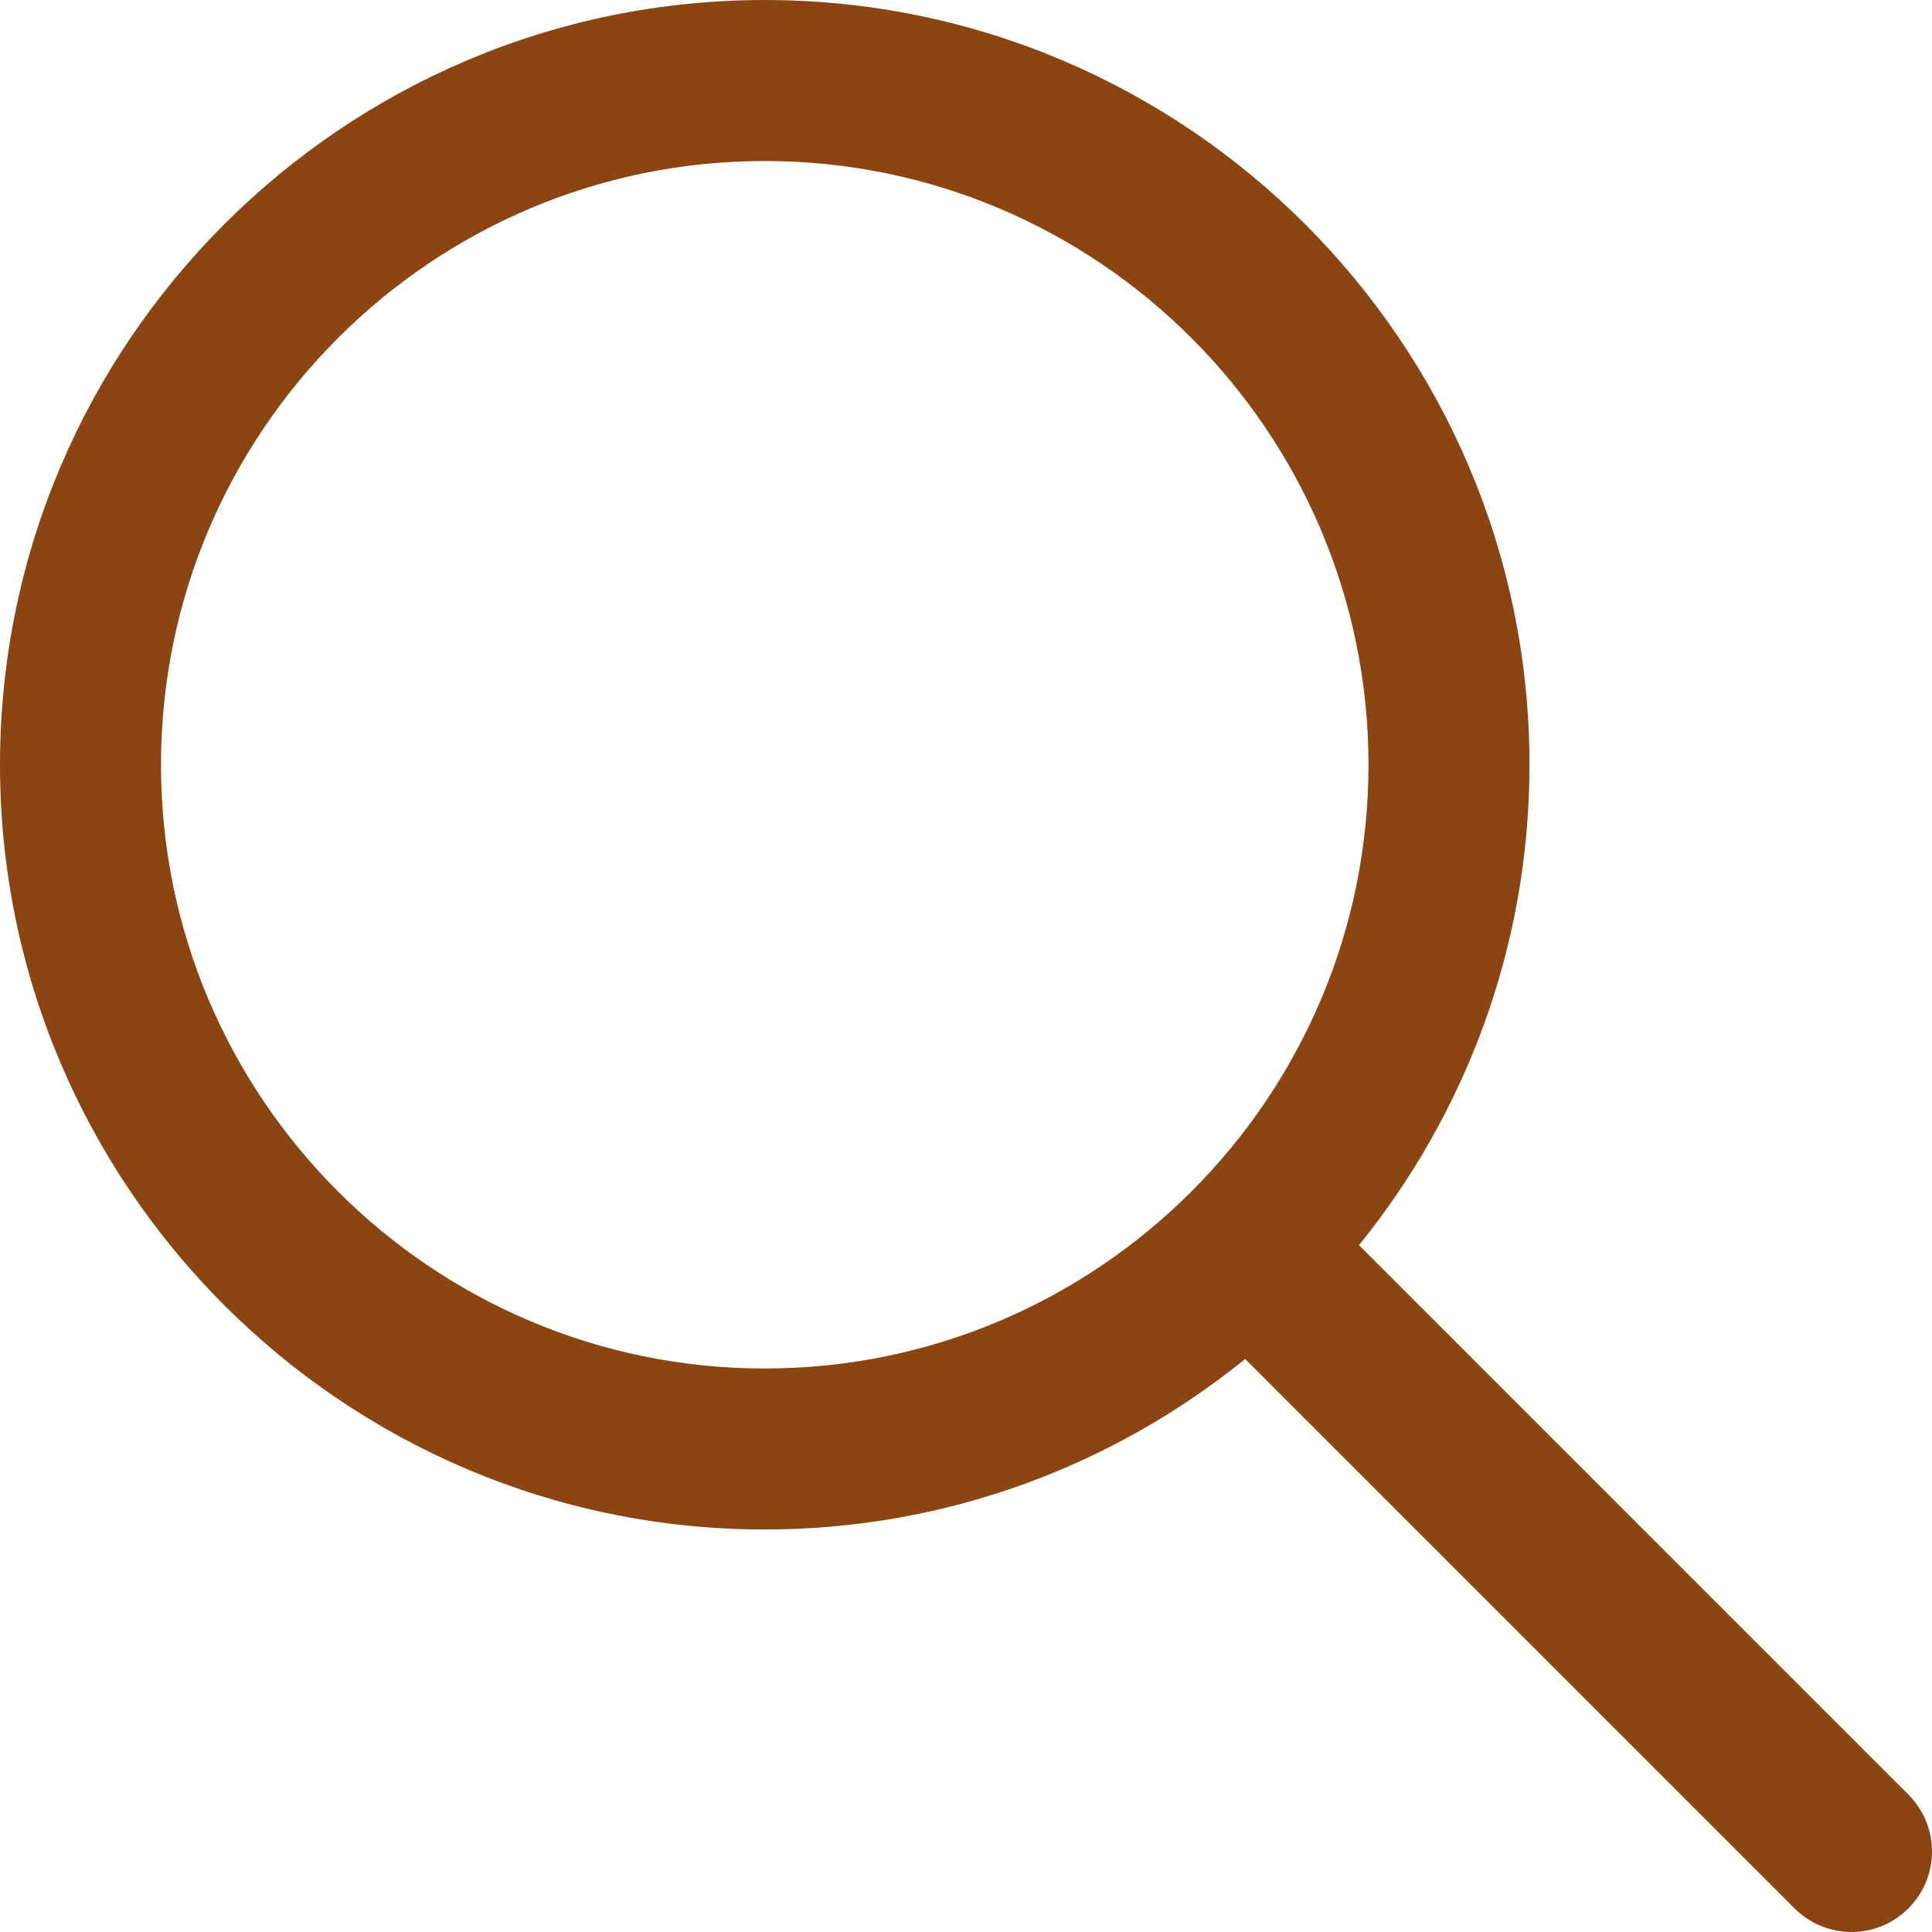
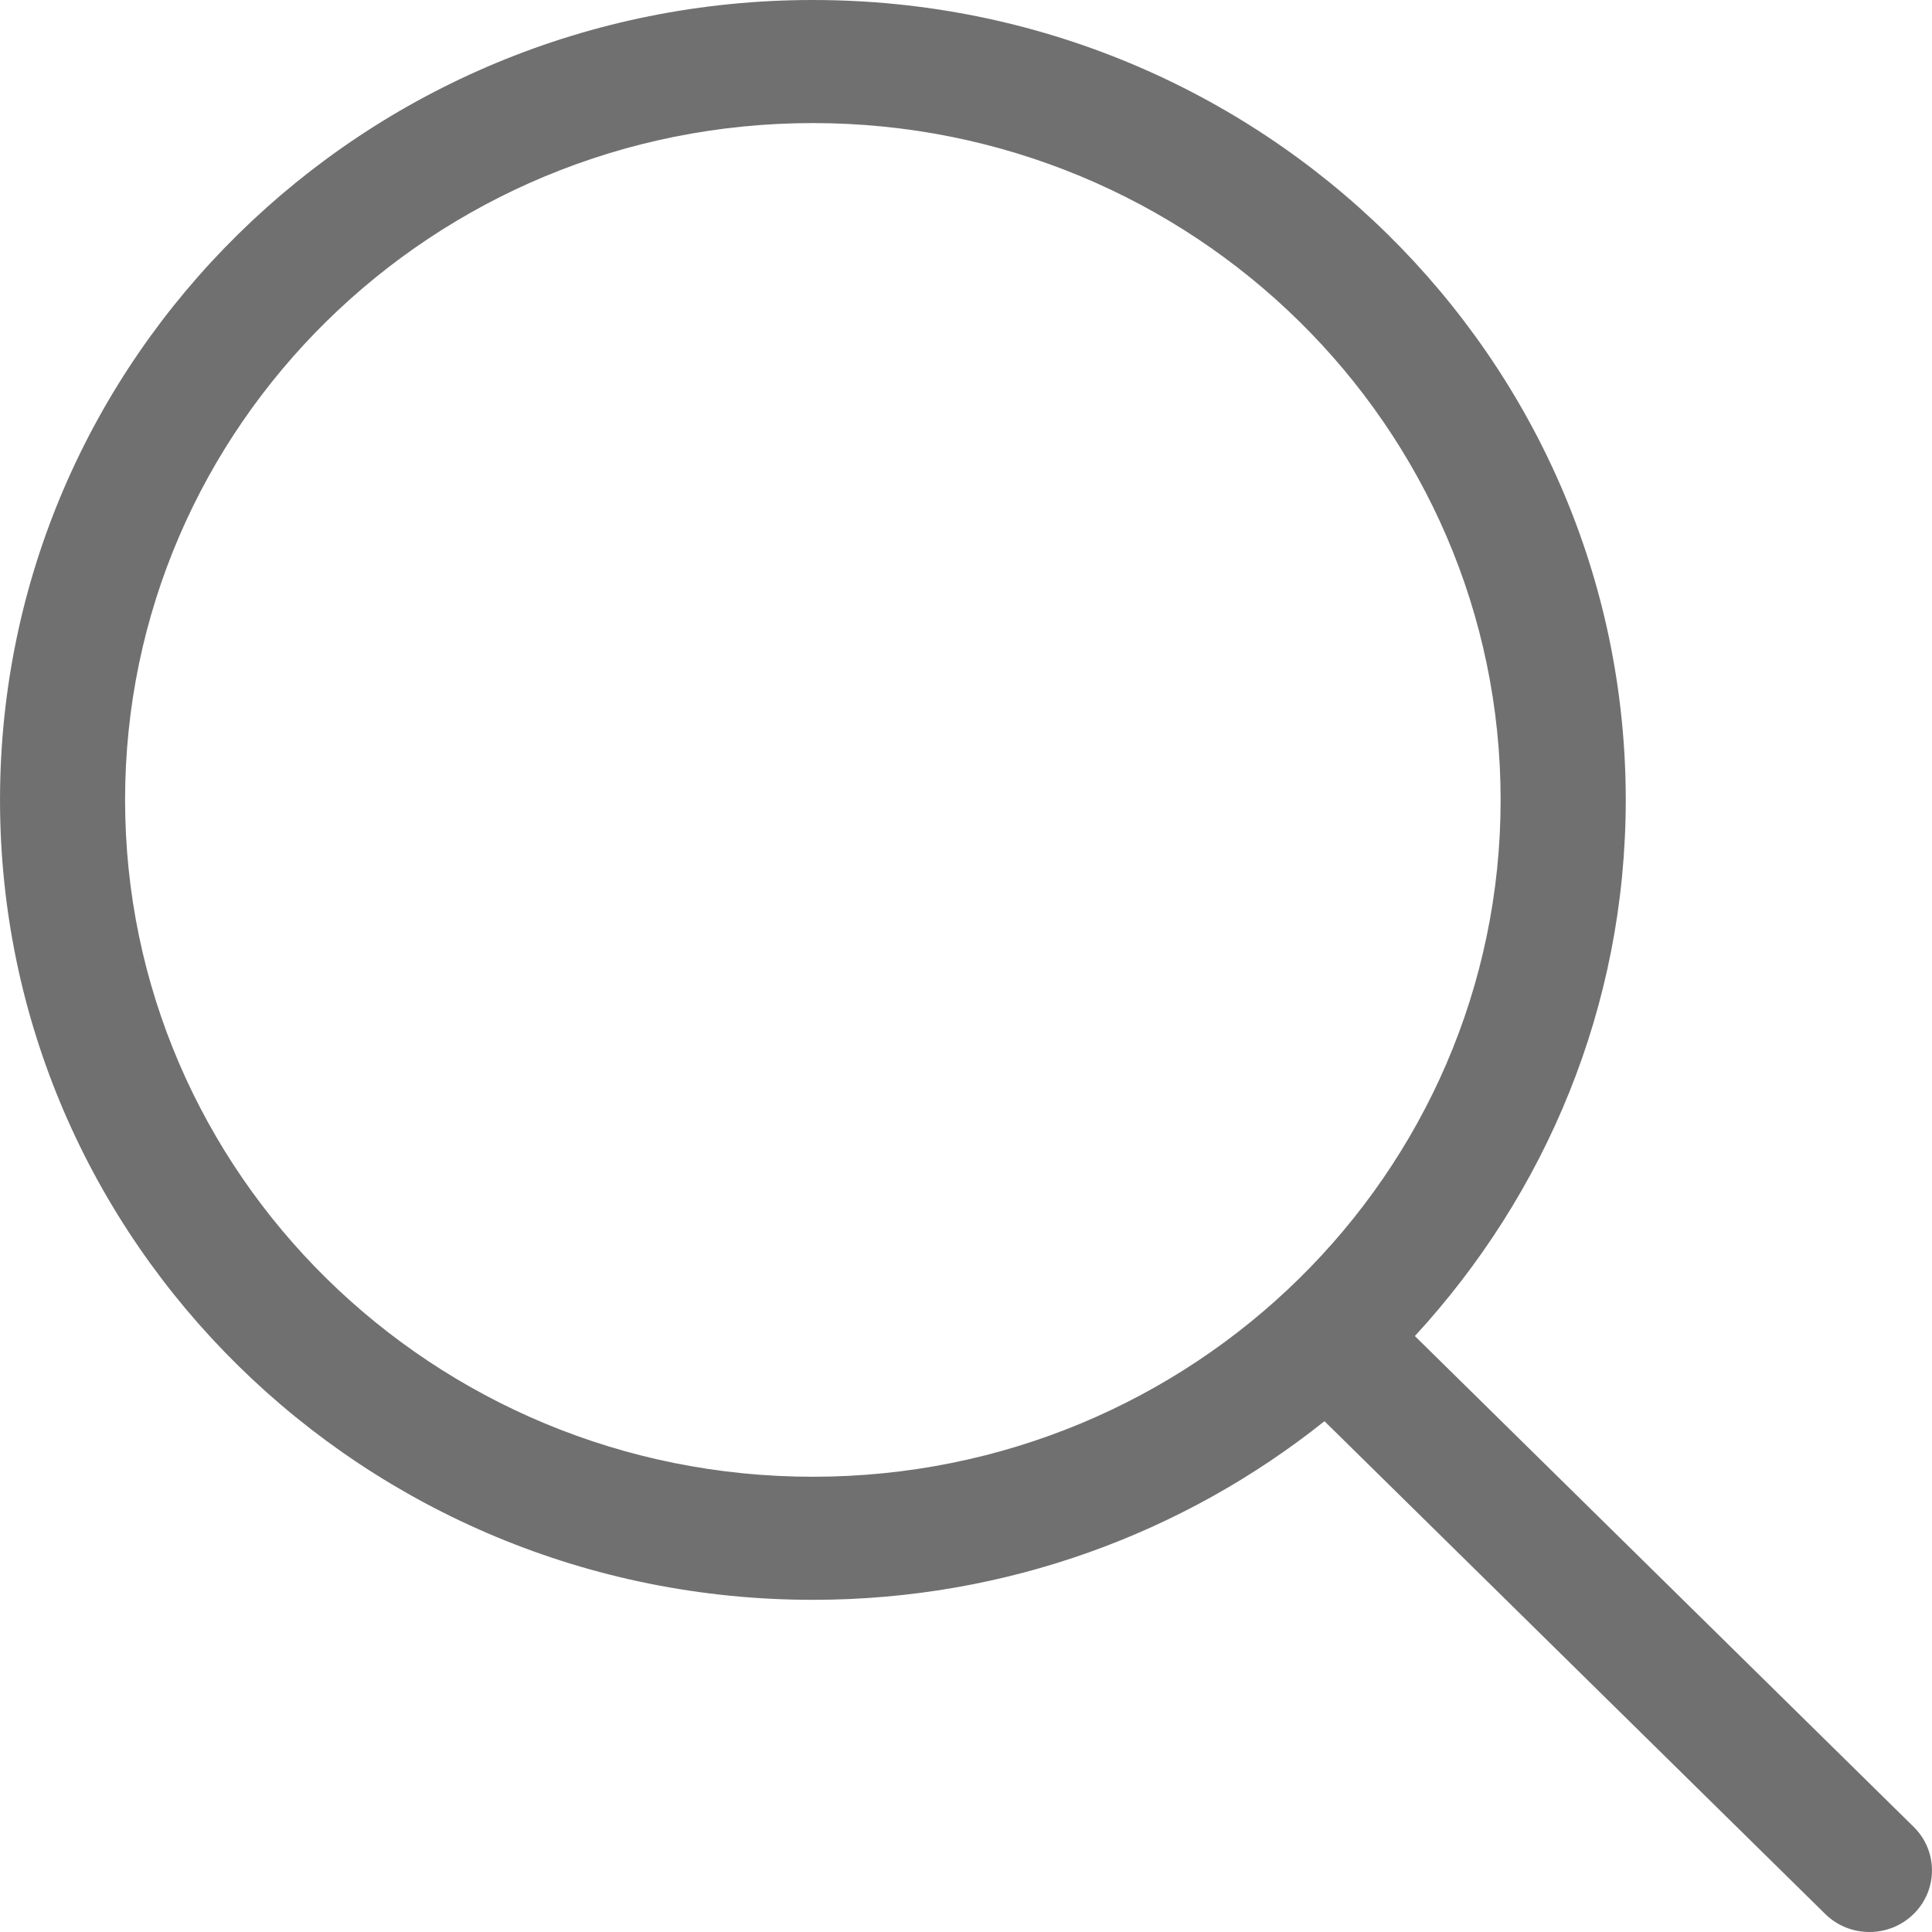
- <svg xmlns="http://www.w3.org/2000/svg" version="1.1" width="512" height="512" x="0" y="0" viewBox="0 0 512.005 512.005" style="enable-background:new 0 0 512 512" xml:space="preserve" class="">
+ <svg xmlns="http://www.w3.org/2000/svg" version="1.1" width="512" height="512" x="0" y="0" viewBox="0 0 612.01 612.01" style="enable-background:new 0 0 512 512" xml:space="preserve" class="">
  <g>
    <g>
-       <g>
-         <path d="M505.749,475.587l-145.6-145.6c28.203-34.837,45.184-79.104,45.184-127.317c0-111.744-90.923-202.667-202.667-202.667    S0,90.925,0,202.669s90.923,202.667,202.667,202.667c48.213,0,92.48-16.981,127.317-45.184l145.6,145.6    c4.16,4.16,9.621,6.251,15.083,6.251s10.923-2.091,15.083-6.251C514.091,497.411,514.091,483.928,505.749,475.587z     M202.667,362.669c-88.235,0-160-71.765-160-160s71.765-160,160-160s160,71.765,160,160S290.901,362.669,202.667,362.669z" fill="#8b4513" data-original="#000000" class="" />
+       <g id="_x34__4_">
+         <g>
+           <path d="M606.209,578.714L448.198,423.228C489.576,378.272,515,318.817,515,253.393C514.98,113.439,399.704,0,257.493,0     C115.282,0,0.006,113.439,0.006,253.393s115.276,253.393,257.487,253.393c61.445,0,117.801-21.253,162.068-56.586     l158.624,156.099c7.729,7.614,20.277,7.614,28.006,0C613.938,598.686,613.938,586.328,606.209,578.714z M257.493,467.8     c-120.326,0-217.869-95.993-217.869-214.407S137.167,38.986,257.493,38.986c120.327,0,217.869,95.993,217.869,214.407     S377.82,467.8,257.493,467.8z" fill="#707070" data-original="#000000" />
+         </g>
      </g>
    </g>
    <g>
</g>
    <g>
</g>
    <g>
</g>
    <g>
</g>
    <g>
</g>
    <g>
</g>
    <g>
</g>
    <g>
</g>
    <g>
</g>
    <g>
</g>
    <g>
</g>
    <g>
</g>
    <g>
</g>
    <g>
</g>
    <g>
</g>
  </g>
</svg>
